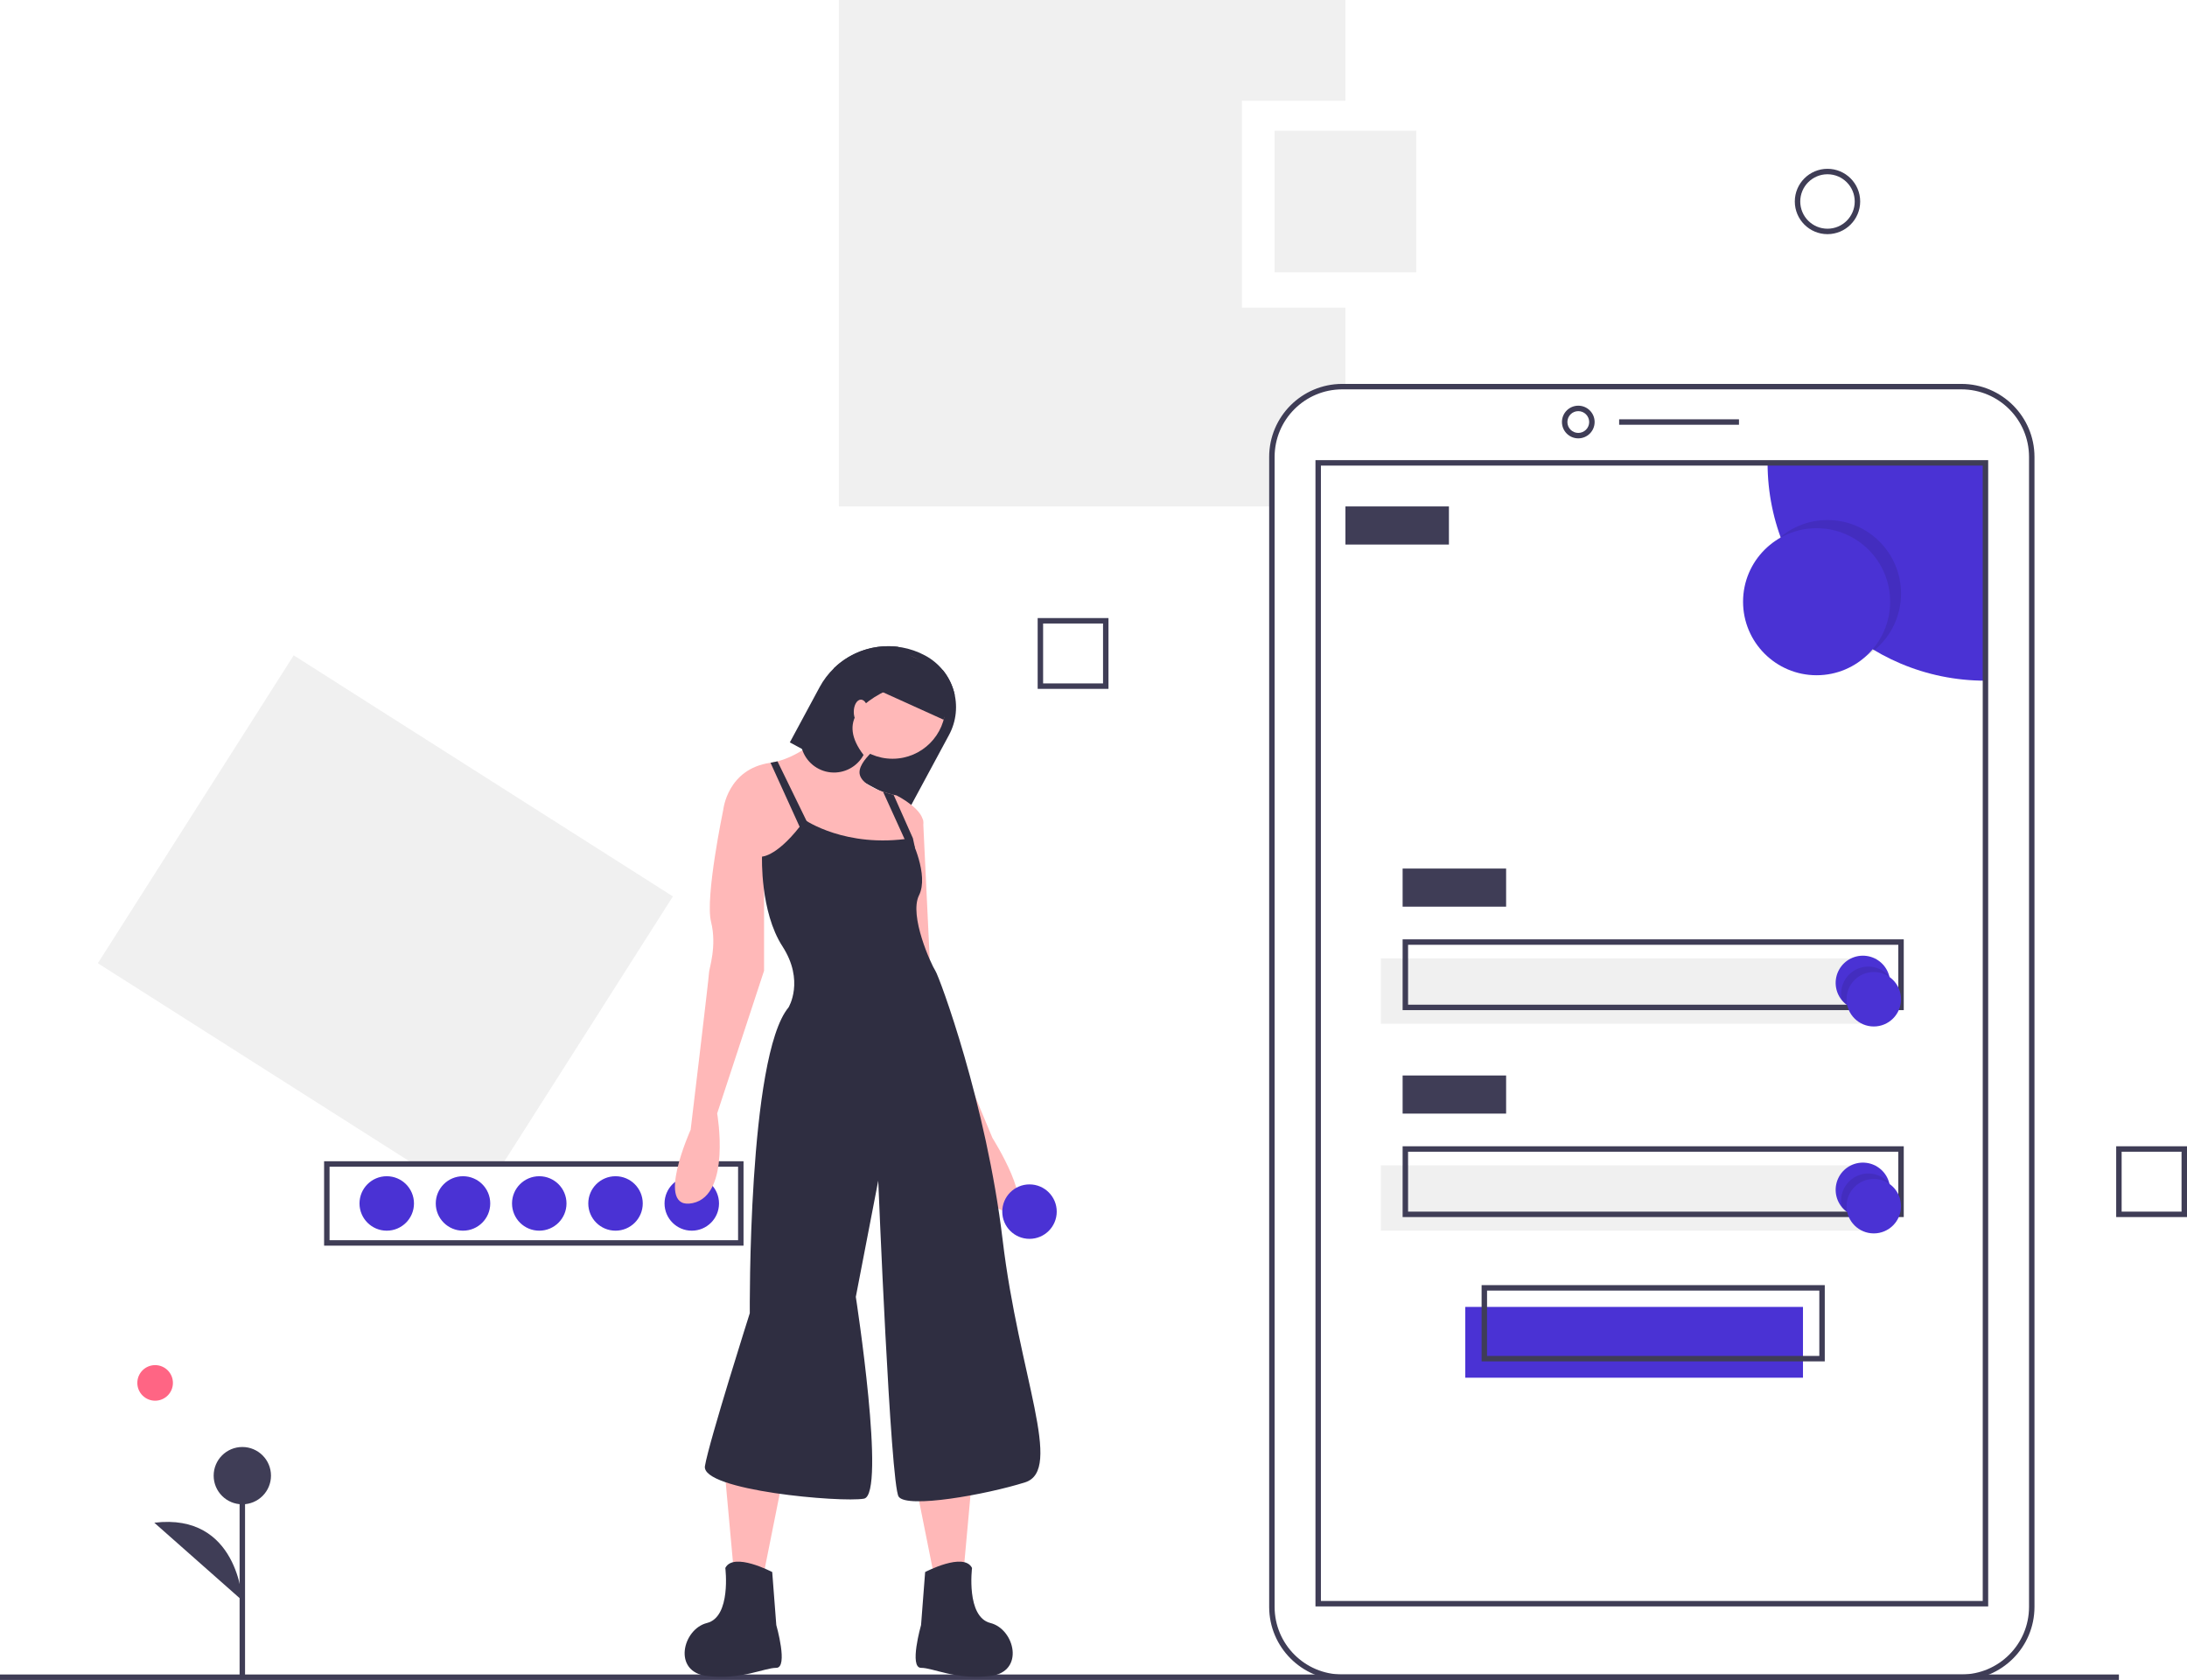
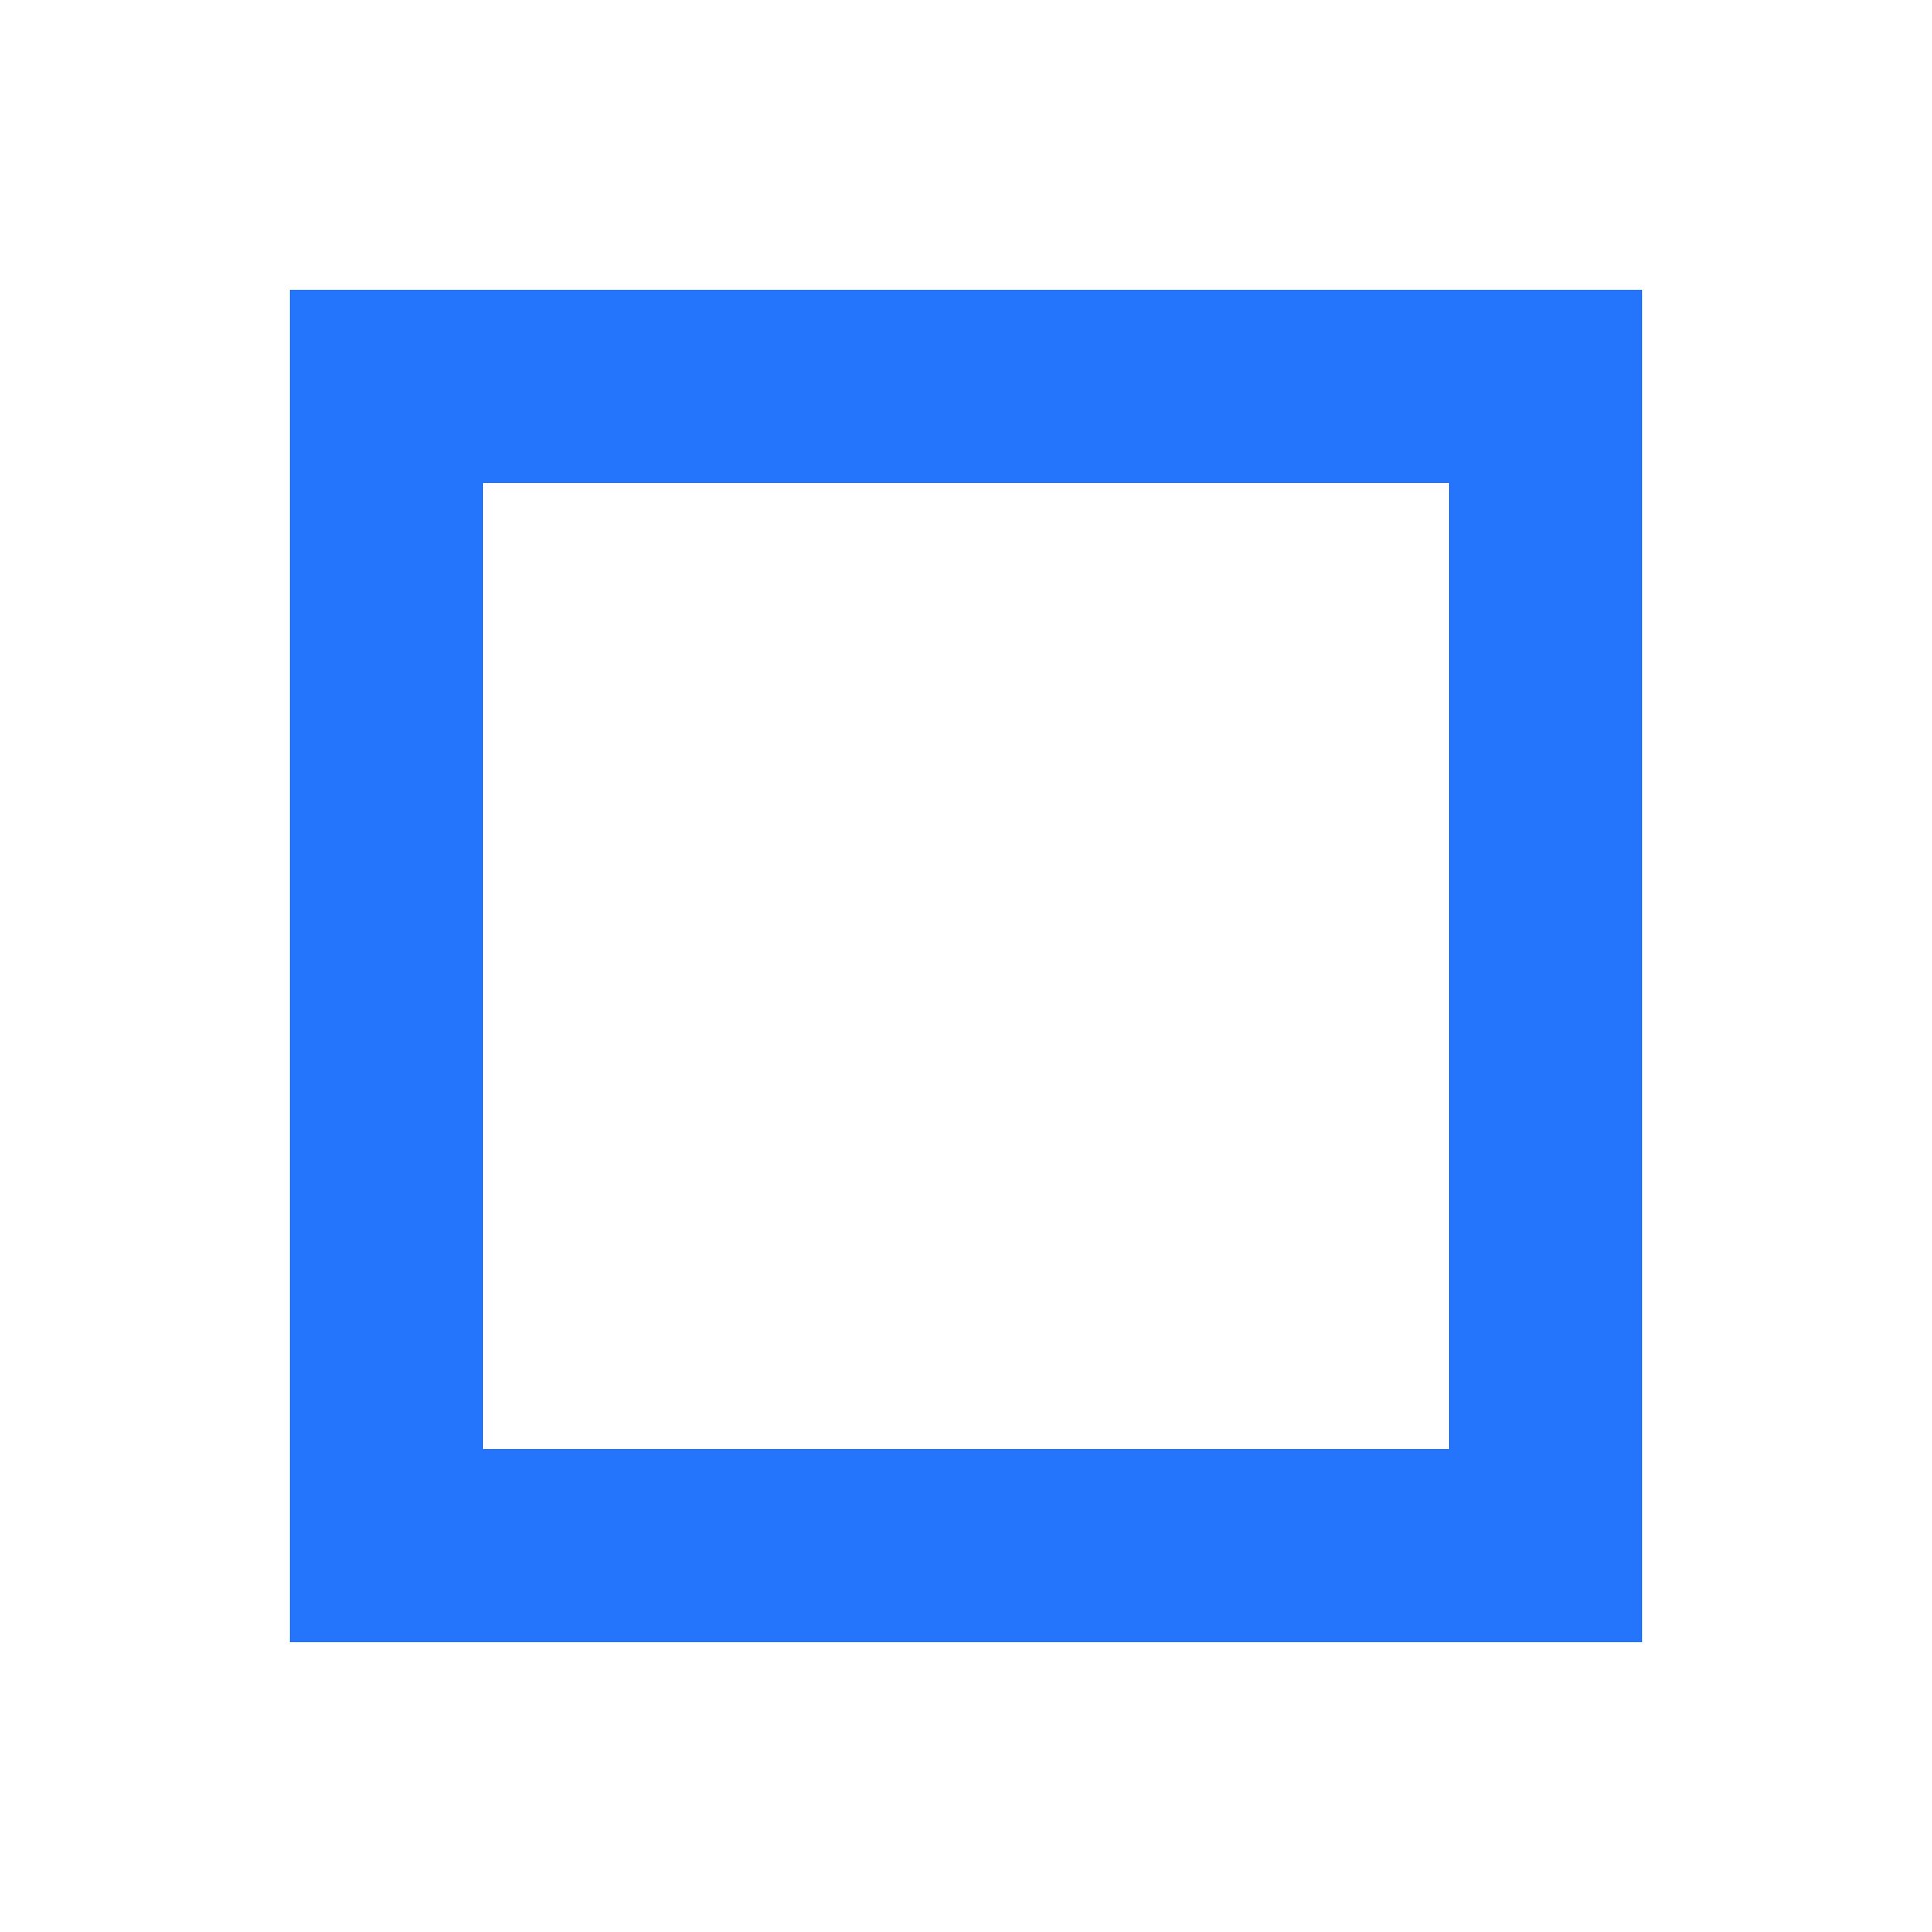
- <svg xmlns="http://www.w3.org/2000/svg" id="bc52c4b0-5495-47d6-8fbf-e718e11a33f1" data-name="Layer 1" width="803" height="617" viewBox="0 0 803 617">
-   <polygon points="184.898 427 247.069 329.231 107.835 240.694 35.931 353.769 151.095 427 184.898 427" fill="#f0f0f0" />
-   <path d="M471.5,599h-154V568h154Zm-152-2h150V570h-150Z" transform="translate(-198.5 -141.5)" fill="#3f3d56" />
-   <circle cx="254" cy="442" r="10" fill="#4a32d4" />
-   <circle cx="226" cy="442" r="10" fill="#4a32d4" />
-   <circle cx="198" cy="442" r="10" fill="#4a32d4" />
-   <circle cx="170" cy="442" r="10" fill="#4a32d4" />
-   <circle cx="142" cy="442" r="10" fill="#4a32d4" />
-   <path d="M654.5,254.5v-76h38v-37h-186v186h159V309.314A25.814,25.814,0,0,1,691.314,283.5H692.5v-29Z" transform="translate(-198.5 -141.5)" fill="#f0f0f0" />
-   <rect x="538" y="480" width="124" height="26" fill="#4a32d4" />
-   <rect x="507" y="352" width="182" height="24" fill="#f0f0f0" />
-   <rect y="615" width="778" height="2" fill="#3f3d56" />
-   <path d="M918.686,758.5H691.314A26.845,26.845,0,0,1,664.5,731.686V309.314A26.845,26.845,0,0,1,691.314,282.5h227.371A26.845,26.845,0,0,1,945.5,309.314v422.371A26.845,26.845,0,0,1,918.686,758.5Zm-227.371-474A24.843,24.843,0,0,0,666.5,309.314v422.371A24.843,24.843,0,0,0,691.314,756.5h227.371A24.843,24.843,0,0,0,943.5,731.686V309.314A24.843,24.843,0,0,0,918.686,284.5Z" transform="translate(-198.5 -141.5)" fill="#3f3d56" />
-   <path d="M778,302.5a6,6,0,1,1,6-6A6.007,6.007,0,0,1,778,302.5Zm0-10a4,4,0,1,0,4,4A4.004,4.004,0,0,0,778,292.5Z" transform="translate(-198.5 -141.5)" fill="#3f3d56" />
-   <rect x="594.5" y="154" width="44" height="2" fill="#3f3d56" />
-   <path d="M927.5,311.5v80a80.004,80.004,0,0,1-80-80Z" transform="translate(-198.5 -141.5)" fill="#4a32d4" />
-   <path d="M928.5,731.5h-247v-421h247Zm-245-2h243v-417h-243Z" transform="translate(-198.5 -141.5)" fill="#3f3d56" />
-   <circle cx="671" cy="218" r="27" opacity="0.1" />
-   <circle cx="667" cy="221" r="27" fill="#4a32d4" />
-   <rect x="494" y="186" width="38" height="14" fill="#3f3d56" />
-   <rect x="515" y="319" width="38" height="14" fill="#3f3d56" />
-   <path d="M897.5,512.5h-184v-26h184Zm-182-2h180v-22h-180Z" transform="translate(-198.5 -141.5)" fill="#3f3d56" />
-   <rect x="507" y="428" width="182" height="24" fill="#f0f0f0" />
-   <rect x="515" y="395" width="38" height="14" fill="#3f3d56" />
-   <path d="M897.5,588.5h-184v-26h184Zm-182-2h180v-22h-180Z" transform="translate(-198.5 -141.5)" fill="#3f3d56" />
-   <path d="M868.5,641.5h-126v-28h126Zm-124-2h122v-24h-122Z" transform="translate(-198.5 -141.5)" fill="#3f3d56" />
-   <path d="M892.5,502.5a10.001,10.001,0,0,1-17.71,6.37l-.01-.01a9.999,9.999,0,1,1,17.43-8.73.01.01,0,0,0,.01.01A10.227,10.227,0,0,1,892.5,502.5Z" transform="translate(-198.5 -141.5)" fill="#4a32d4" />
-   <path d="M892.5,502.5a10.001,10.001,0,0,1-17.71,6.37l-.01-.01a10.228,10.228,0,0,1-.28-2.36,10.001,10.001,0,0,1,17.71-6.37.01.01,0,0,0,.01.01A10.227,10.227,0,0,1,892.5,502.5Z" transform="translate(-198.5 -141.5)" opacity="0.1" />
-   <circle cx="688" cy="367" r="10" fill="#4a32d4" />
-   <path d="M892.5,578.5a10.001,10.001,0,0,1-17.71,6.37l-.01-.01a9.999,9.999,0,1,1,17.43-8.73.01.01,0,0,0,.01.01A10.227,10.227,0,0,1,892.5,578.5Z" transform="translate(-198.5 -141.5)" fill="#4a32d4" />
-   <path d="M892.5,578.5a10.001,10.001,0,0,1-17.71,6.37l-.01-.01a10.228,10.228,0,0,1-.28-2.36,10.001,10.001,0,0,1,17.71-6.37.01.01,0,0,0,.01.01A10.227,10.227,0,0,1,892.5,578.5Z" transform="translate(-198.5 -141.5)" opacity="0.1" />
-   <circle cx="688" cy="443" r="10" fill="#4a32d4" />
-   <rect x="468" y="48" width="52" height="52" fill="#f0f0f0" />
-   <path d="M869.5,227.5a12,12,0,1,1,12-12A12.013,12.013,0,0,1,869.5,227.5Zm0-22a10,10,0,1,0,10,10A10.011,10.011,0,0,0,869.5,205.5Z" transform="translate(-198.5 -141.5)" fill="#3f3d56" />
-   <path d="M605.5,394.5h-26v-26h26Zm-24-2h22v-22h-22Z" transform="translate(-198.5 -141.5)" fill="#3f3d56" />
-   <path d="M1001.5,588.5h-26v-26h26Zm-24-2h22v-22h-22Z" transform="translate(-198.5 -141.5)" fill="#3f3d56" />
-   <path d="M488.503,414.166l4.462,2.403,15.182,8.183,24.51,13.206,14.284-26.501a21.525,21.525,0,0,0-8.744-29.189,28.59,28.59,0,0,0-33.381,4.529l-.007.007a28.623,28.623,0,0,0-5.375,7.075Z" transform="translate(-198.5 -141.5)" fill="#2f2e41" />
-   <polygon points="356.9 542.937 353.906 575.876 342.676 577.373 335.19 539.942 356.9 542.937" fill="#ffb8b8" />
-   <path d="M538.182,718.873s14.224-7.486,17.218-1.497c0,0-2.246,17.967,6.738,20.213s12.727,17.967,0,19.464-20.962-2.995-25.453-2.995,0-15.721,0-15.721Z" transform="translate(-198.5 -141.5)" fill="#2f2e41" />
-   <polygon points="266.316 542.937 269.311 575.876 280.54 577.373 288.026 539.942 266.316 542.937" fill="#ffb8b8" />
-   <path d="M482.034,718.873s-14.224-7.486-17.218-1.497c0,0,2.246,17.967-6.738,20.213s-12.727,17.967,0,19.464S479.04,754.059,483.532,754.059s0-15.721,0-15.721Z" transform="translate(-198.5 -141.5)" fill="#2f2e41" />
-   <circle cx="327.704" cy="259.206" r="19.464" fill="#ffb8b8" />
-   <path d="M464.067,438.886,479.789,463.591l18.716-1.497,30.694,2.246s2.897-5.794,5.263-11.432a44.285,44.285,0,0,0,2.972-8.781c.749-5.24-9.732-10.481-9.732-10.481s-.412-.075-1.1-.24c-.913-.217-2.321-.576-3.863-1.101-3.481-1.183-7.666-3.189-8.512-6.146-1.497-5.24,9.732-12.727,9.732-12.727l-13.475-12.727s-11.971,16.627-26.509,20.415a23.155,23.155,0,0,1-2.56.524c-.045.007-.082.015-.127.022C465.565,423.914,464.067,438.886,464.067,438.886Z" transform="translate(-198.5 -141.5)" fill="#ffb8b8" />
-   <path d="M472.302,432.149l-8.235,6.738s-6.738,32.191-4.492,41.175-.749,17.218-.749,18.716S452.089,556.421,452.089,556.421s-13.475,29.945.749,26.951,8.984-32.94,8.984-32.94l17.218-52.404V453.859Z" transform="translate(-198.5 -141.5)" fill="#ffb8b8" />
-   <path d="M531.444,438.138l5.989,4.492,2.995,62.885,22.459,53.901s16.47,26.202,5.989,26.951S551.657,559.415,551.657,559.415l-20.213-51.655-2.995-50.158Z" transform="translate(-198.5 -141.5)" fill="#ffb8b8" />
-   <path d="M494.013,442.629s14.973,10.481,38.929,6.738c0,0,6.738,13.475,2.995,20.962s4.492,25.453,5.989,27.699,18.716,48.661,24.705,98.819,22.459,84.595,8.235,89.087-43.42,9.732-46.415,5.24-7.486-116.038-7.486-116.038l-8.235,42.672s11.229,72.617,2.995,74.114-59.89-2.995-58.393-11.978,16.47-56.147,16.47-56.147-.749-94.327,14.224-112.294c0,0,5.989-9.732-2.246-22.459s-7.486-32.94-7.486-32.94S484.28,456.105,494.013,442.629Z" transform="translate(-198.5 -141.5)" fill="#2f2e41" />
-   <polygon points="282.913 280.145 295.513 307.867 298.507 306.37 285.473 279.621 282.913 280.145" fill="#2f2e41" />
-   <path d="M522.737,432.306l9.455,20.804,2.268-.202-.771-3.541-7.09-15.961C525.687,433.189,524.28,432.83,522.737,432.306Z" transform="translate(-198.5 -141.5)" fill="#2f2e41" />
-   <path d="M492.964,416.57a12.323,12.323,0,0,0,22.609,2.201c-9.47-12.382-1.348-20.161,14.037-26.045a12.312,12.312,0,0,0-1.325-13.655,28.687,28.687,0,0,0-23.47,7.726l-.007.007L493.878,407.077A12.264,12.264,0,0,0,492.964,416.57Z" transform="translate(-198.5 -141.5)" fill="#2f2e41" />
-   <ellipse cx="316.1" cy="261.452" rx="2.62" ry="4.492" fill="#ffb8b8" />
-   <path d="M522.408,395.623l22.504,10.196,4.125-9.103a21.563,21.563,0,0,0-4.342-9.081l-15.489-7.015Z" transform="translate(-198.5 -141.5)" fill="#2f2e41" />
-   <circle cx="378" cy="445" r="10" fill="#4a32d4" />
-   <circle cx="56.957" cy="507.911" r="6.535" fill="#ff6584" />
-   <rect x="87.975" y="541.973" width="2" height="74.411" fill="#3f3d56" />
-   <circle cx="88.975" cy="541.972" r="10.523" fill="#3f3d56" />
-   <path d="M287.475,729.334s-1.503-32.332-32.32-28.574" transform="translate(-198.5 -141.5)" fill="#3f3d56" />
+ <svg xmlns="http://www.w3.org/2000/svg" width="60px" height="60px" viewBox="0 0 100 100" preserveAspectRatio="xMidYMid" class="lds-ring" style="background: none;">
+   <rect x="200" width="600" height="600" ng-attr-stroke="{{config.base}}" ng-attr-stroke-width="{{config.width}}" fill="none" stroke="#4a32d4" stroke-width="10" />
+   <rect x="20" y="20" width="60" height="60" ng-attr-stroke="{{config.stroke}}" ng-attr-stroke-width="{{config.innerWidth}}" ng-attr-stroke-lincap="{{config.linecap}}" fill="none" stroke="#2575fc" stroke-width="10" stroke-lincap="square">
+     <animate attributeName="stroke-dasharray" calcMode="linear" values="24 216;120 120;24 216" keyTimes="0;0.5;1" dur="1" begin="0s" repeatCount="indefinite" />
+     <animate attributeName="stroke-dashoffset" calcMode="linear" values="0;-120;-240" keyTimes="0;0.5;1" dur="1" begin="0s" repeatCount="indefinite" />
+   </rect>
</svg>
